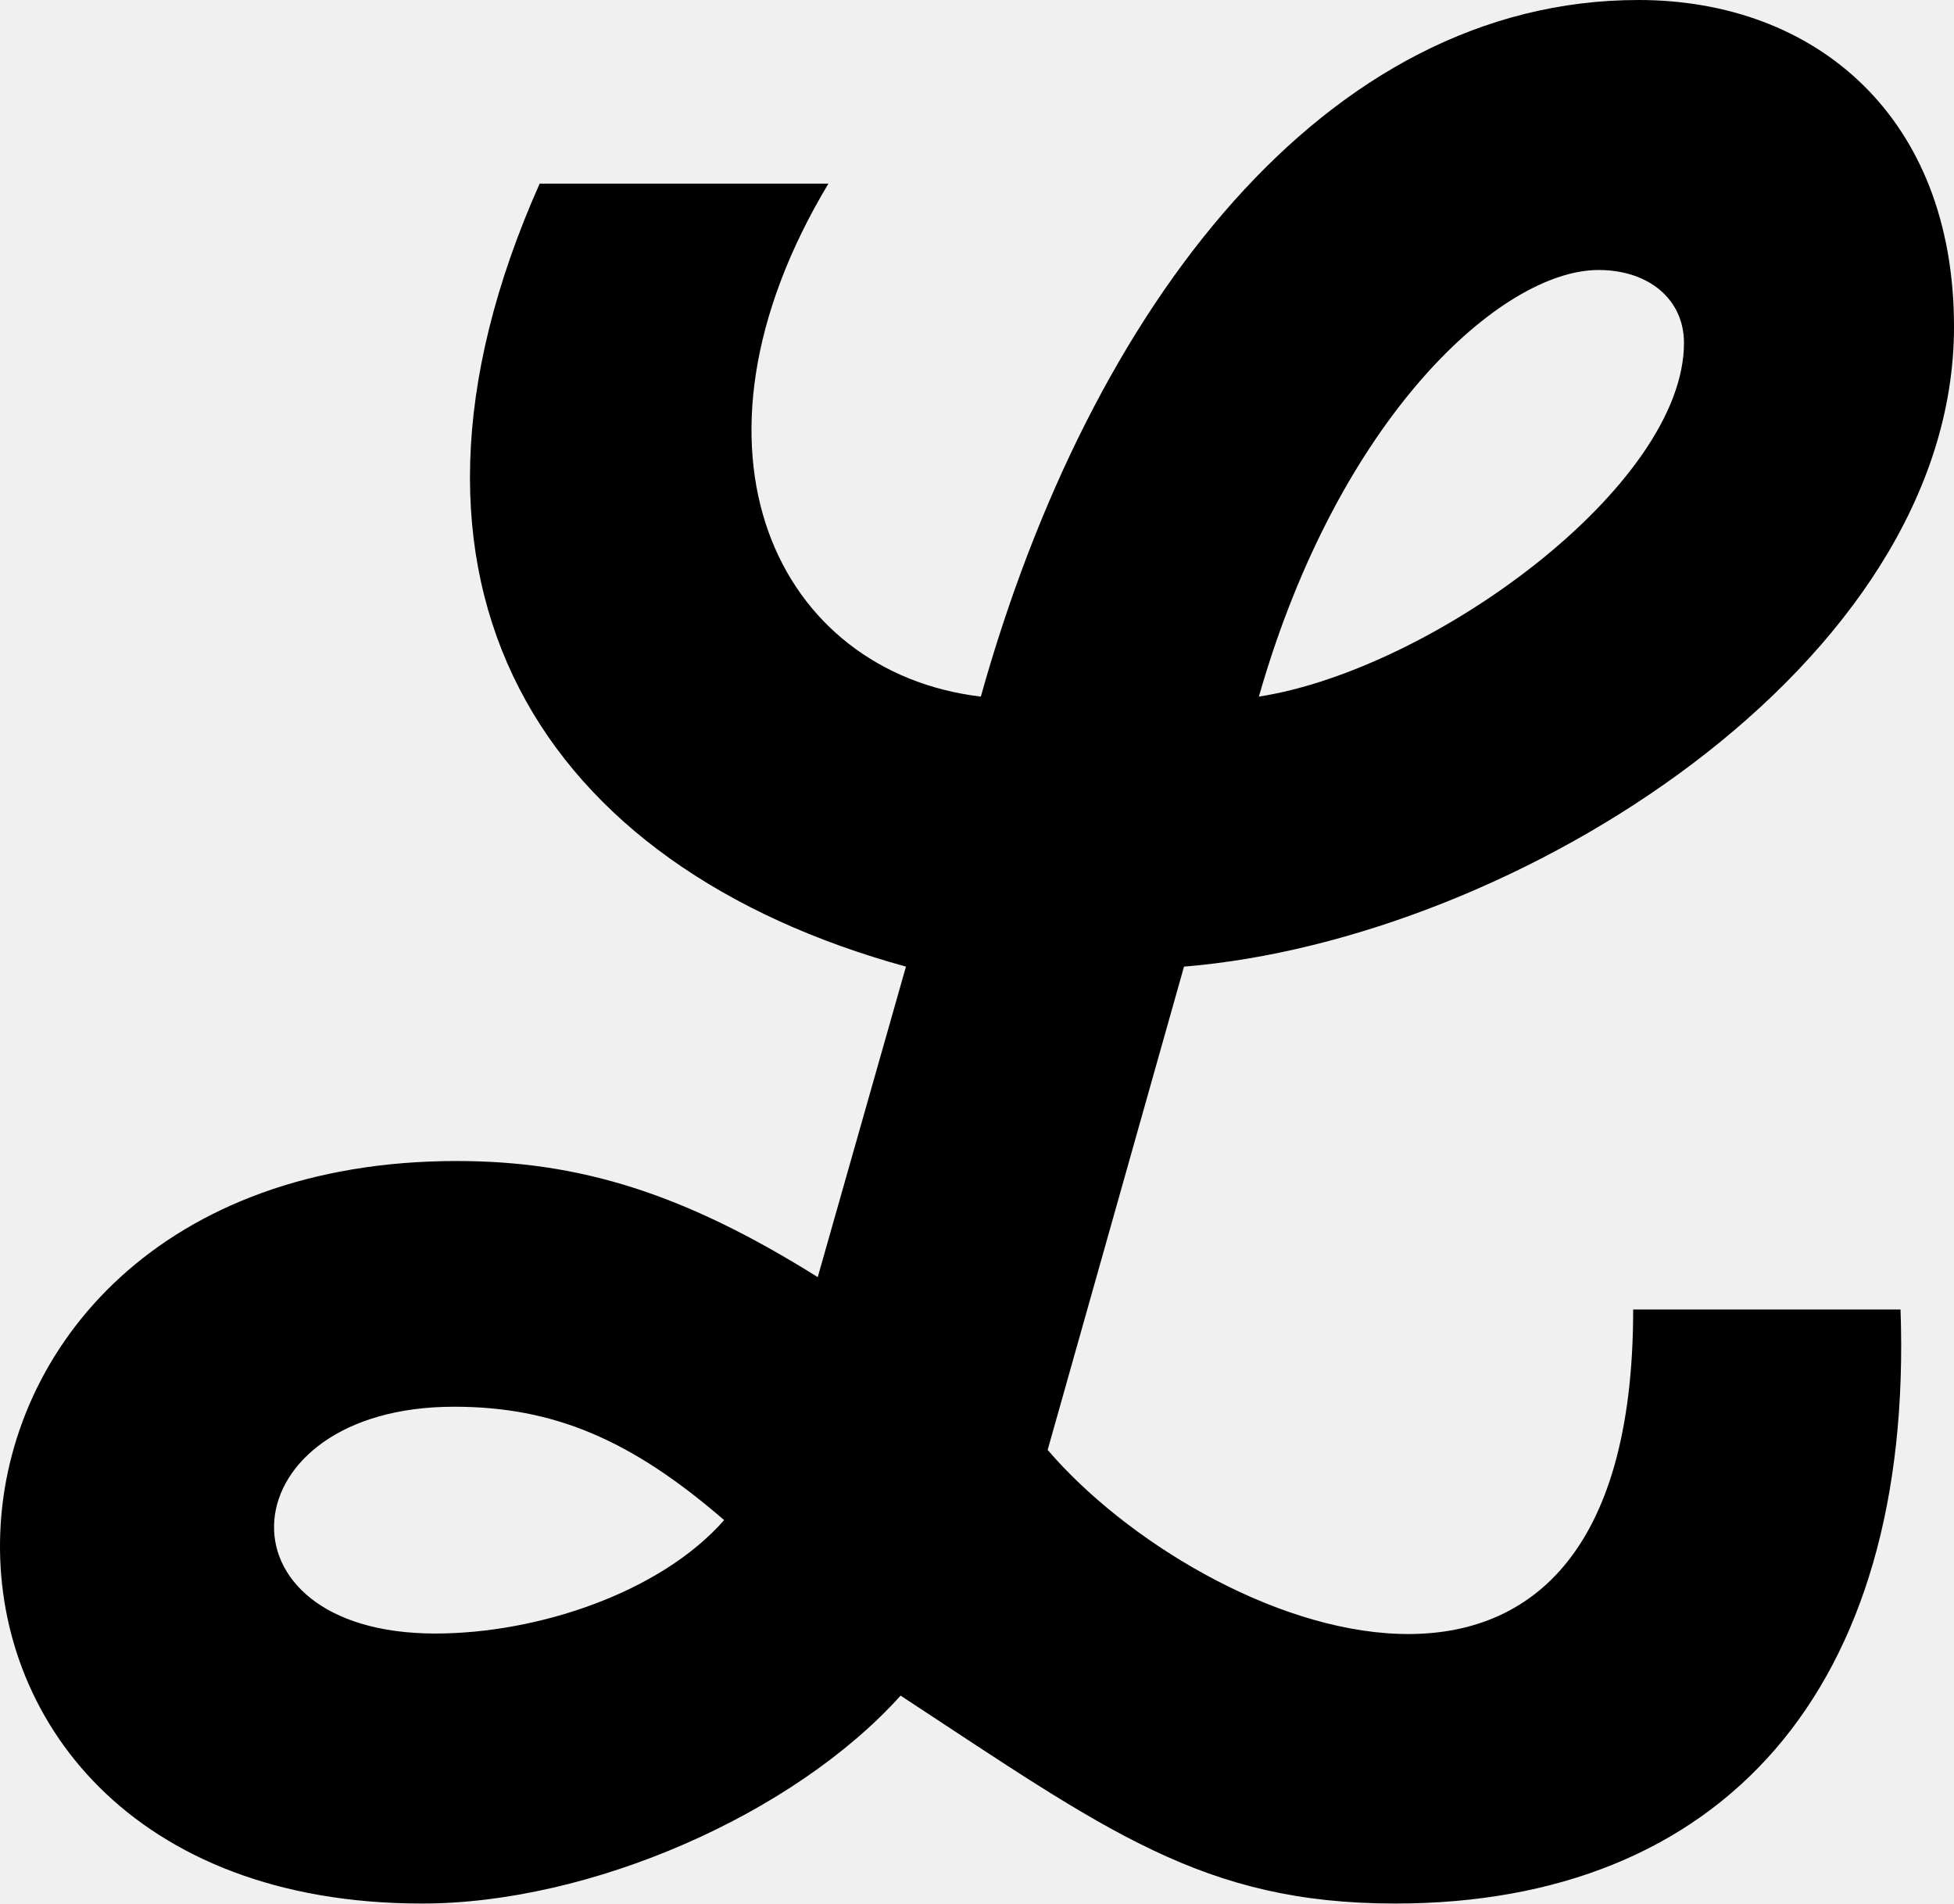
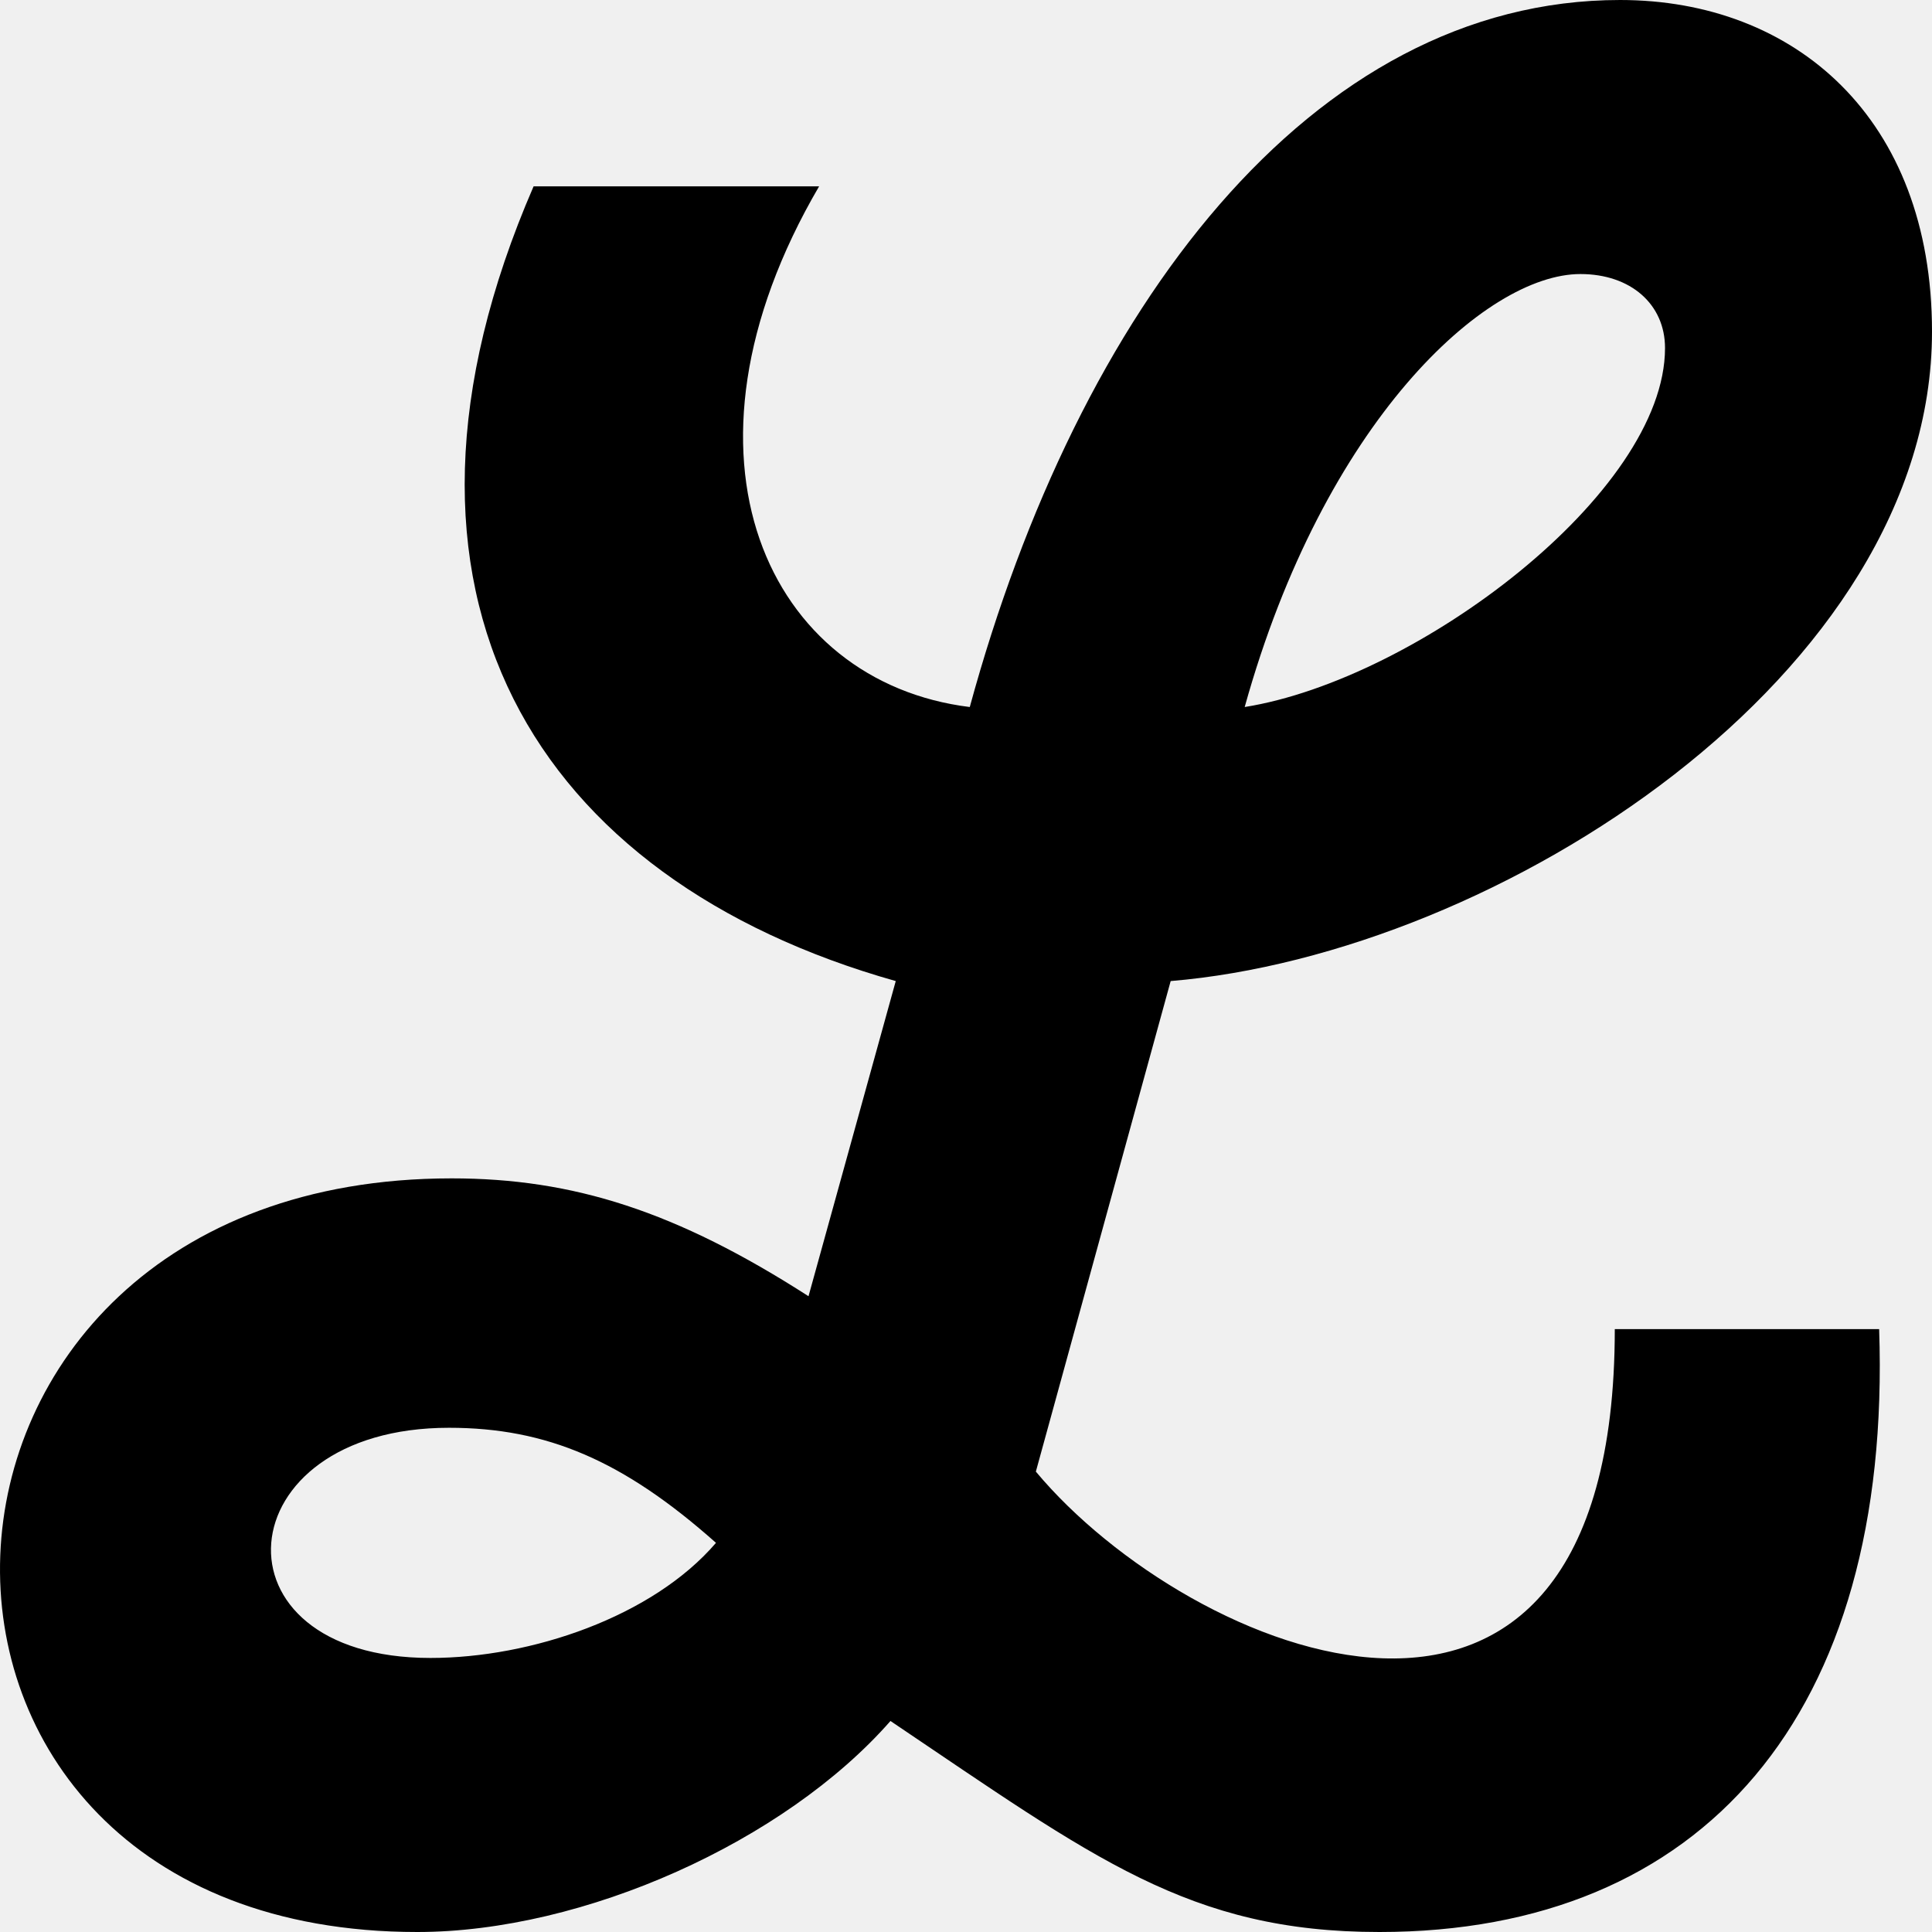
- <svg xmlns="http://www.w3.org/2000/svg" width="387" height="377" viewBox="0 0 387 377" fill="none">
-   <path d="M249.327 137.966C283.745 132.618 333.52 96.255 333.52 67.913C333.52 59.357 326.637 53.475 316.576 53.475C297.513 53.475 265.212 82.352 249.327 137.966ZM89.941 278.606C44.932 278.606 41.225 323.525 86.234 323.525C106.356 323.525 130.714 315.504 143.422 301.065C124.889 285.023 109.533 278.606 89.941 278.606ZM376.411 259.355C379.059 334.755 340.934 377 276.332 377C238.207 377 219.144 362.562 178.371 335.824C157.19 359.353 116.946 377 83.587 377C-31.319 377 -26.554 229.943 90.47 229.943C114.828 229.943 135.48 236.36 161.956 252.938L179.43 191.441C107.415 171.655 71.408 116.041 106.886 36.363H164.074C132.303 89.303 154.013 133.153 194.256 137.966C215.967 60.427 262.565 0 324.518 0C359.467 0 387.002 22.994 387.002 64.705C387.002 131.549 300.161 186.094 234.5 191.441L207.494 287.162C238.207 322.99 323.459 357.749 323.459 259.355H376.411Z" enable-background="new 0 0 500 500" fill="#000000" />
+ <svg xmlns="http://www.w3.org/2000/svg" width="64" height="64" viewBox="0 0 64 64" fill="none">
+   <g clip-path="url(#clip0_4_1910)">
+     <path d="M41.232 23.421C46.924 22.513 55.156 16.34 55.156 11.529C55.156 10.077 54.017 9.078 52.354 9.078C49.201 9.078 43.859 13.98 41.232 23.421ZM14.874 47.297C7.431 47.297 6.818 54.922 14.261 54.922C17.589 54.922 21.617 53.56 23.718 51.109C20.654 48.386 18.114 47.297 14.874 47.297ZM62.249 44.028C62.687 56.828 56.382 64 45.698 64C39.393 64 36.241 61.549 29.498 57.01C25.995 61.004 19.34 64 13.823 64C-5.179 64 -4.391 39.035 14.961 39.035C18.99 39.035 22.405 40.125 26.783 42.939L29.673 32.499C17.764 29.14 11.809 19.699 17.676 6.173H27.134C21.88 15.16 25.47 22.604 32.125 23.421C35.715 10.258 43.422 0 53.667 0C59.447 0 64 3.904 64 10.984C64 22.332 49.639 31.592 38.78 32.499L34.314 48.749C39.393 54.831 53.492 60.732 53.492 44.028H62.249Z" fill="black" />
+   </g>
+   <defs>
+     <clipPath id="clip0_4_1910">
+       <rect width="64" height="64" fill="white" />
+     </clipPath>
+   </defs>
</svg>
